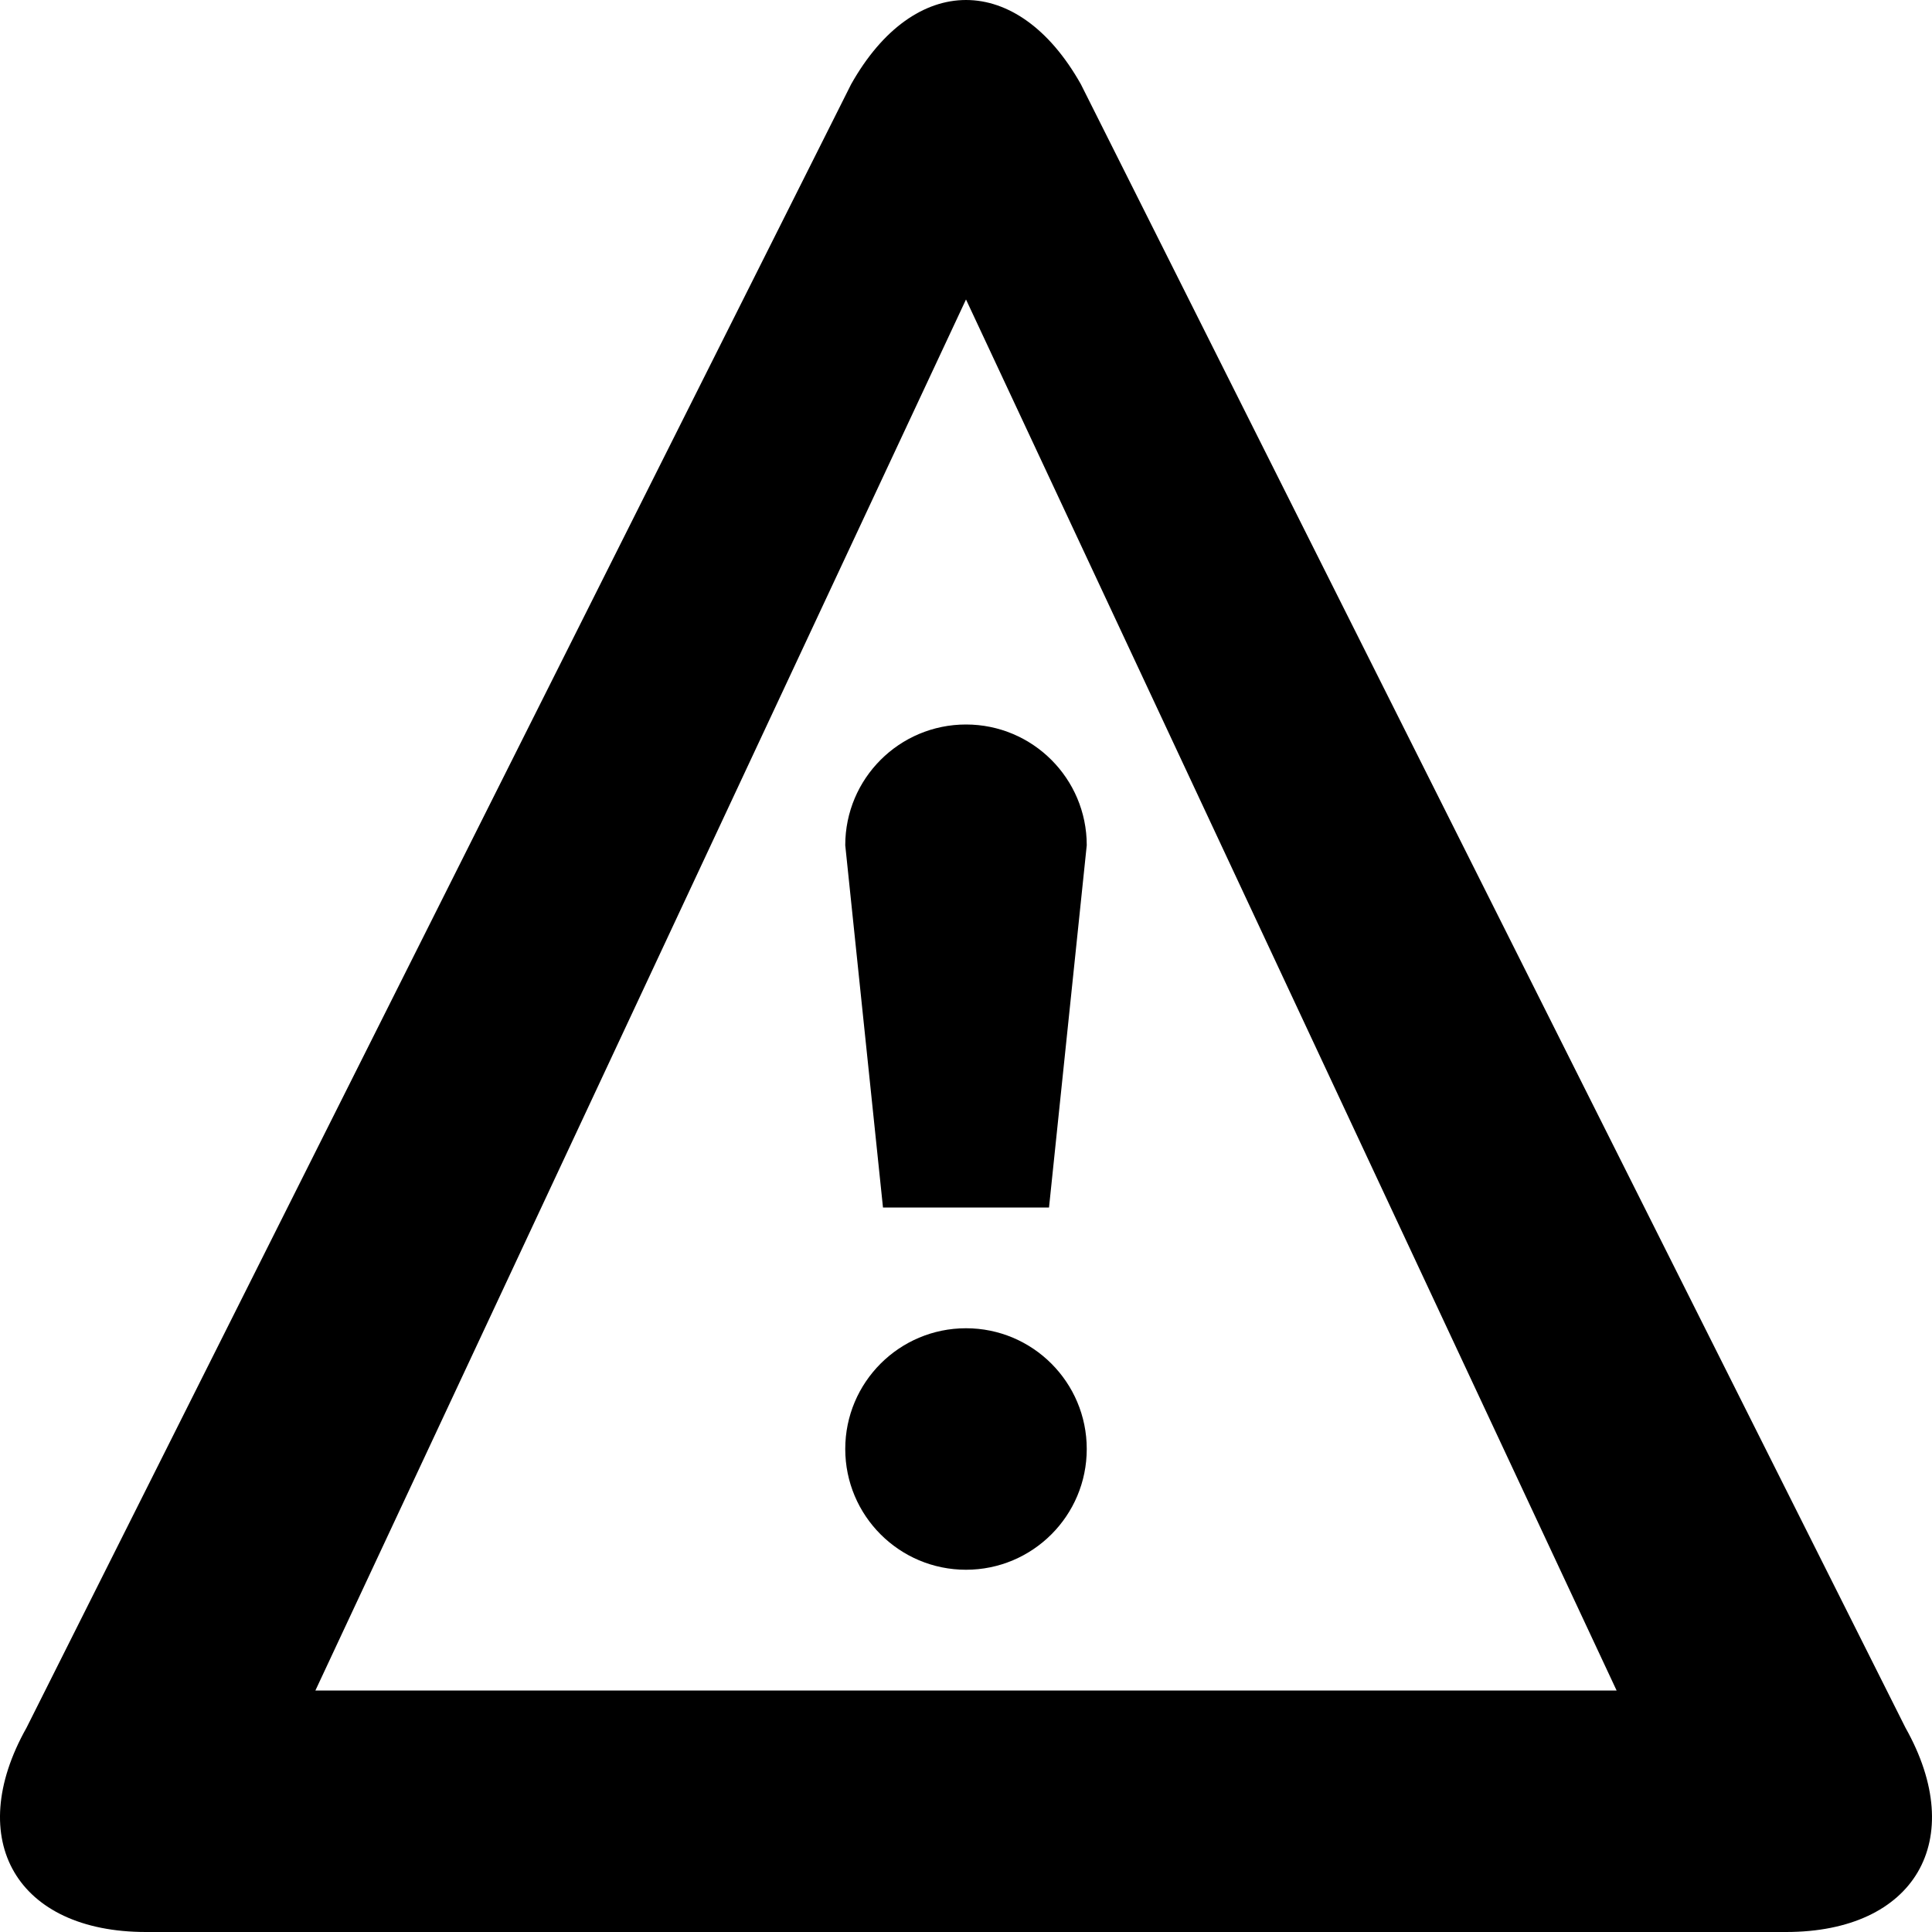
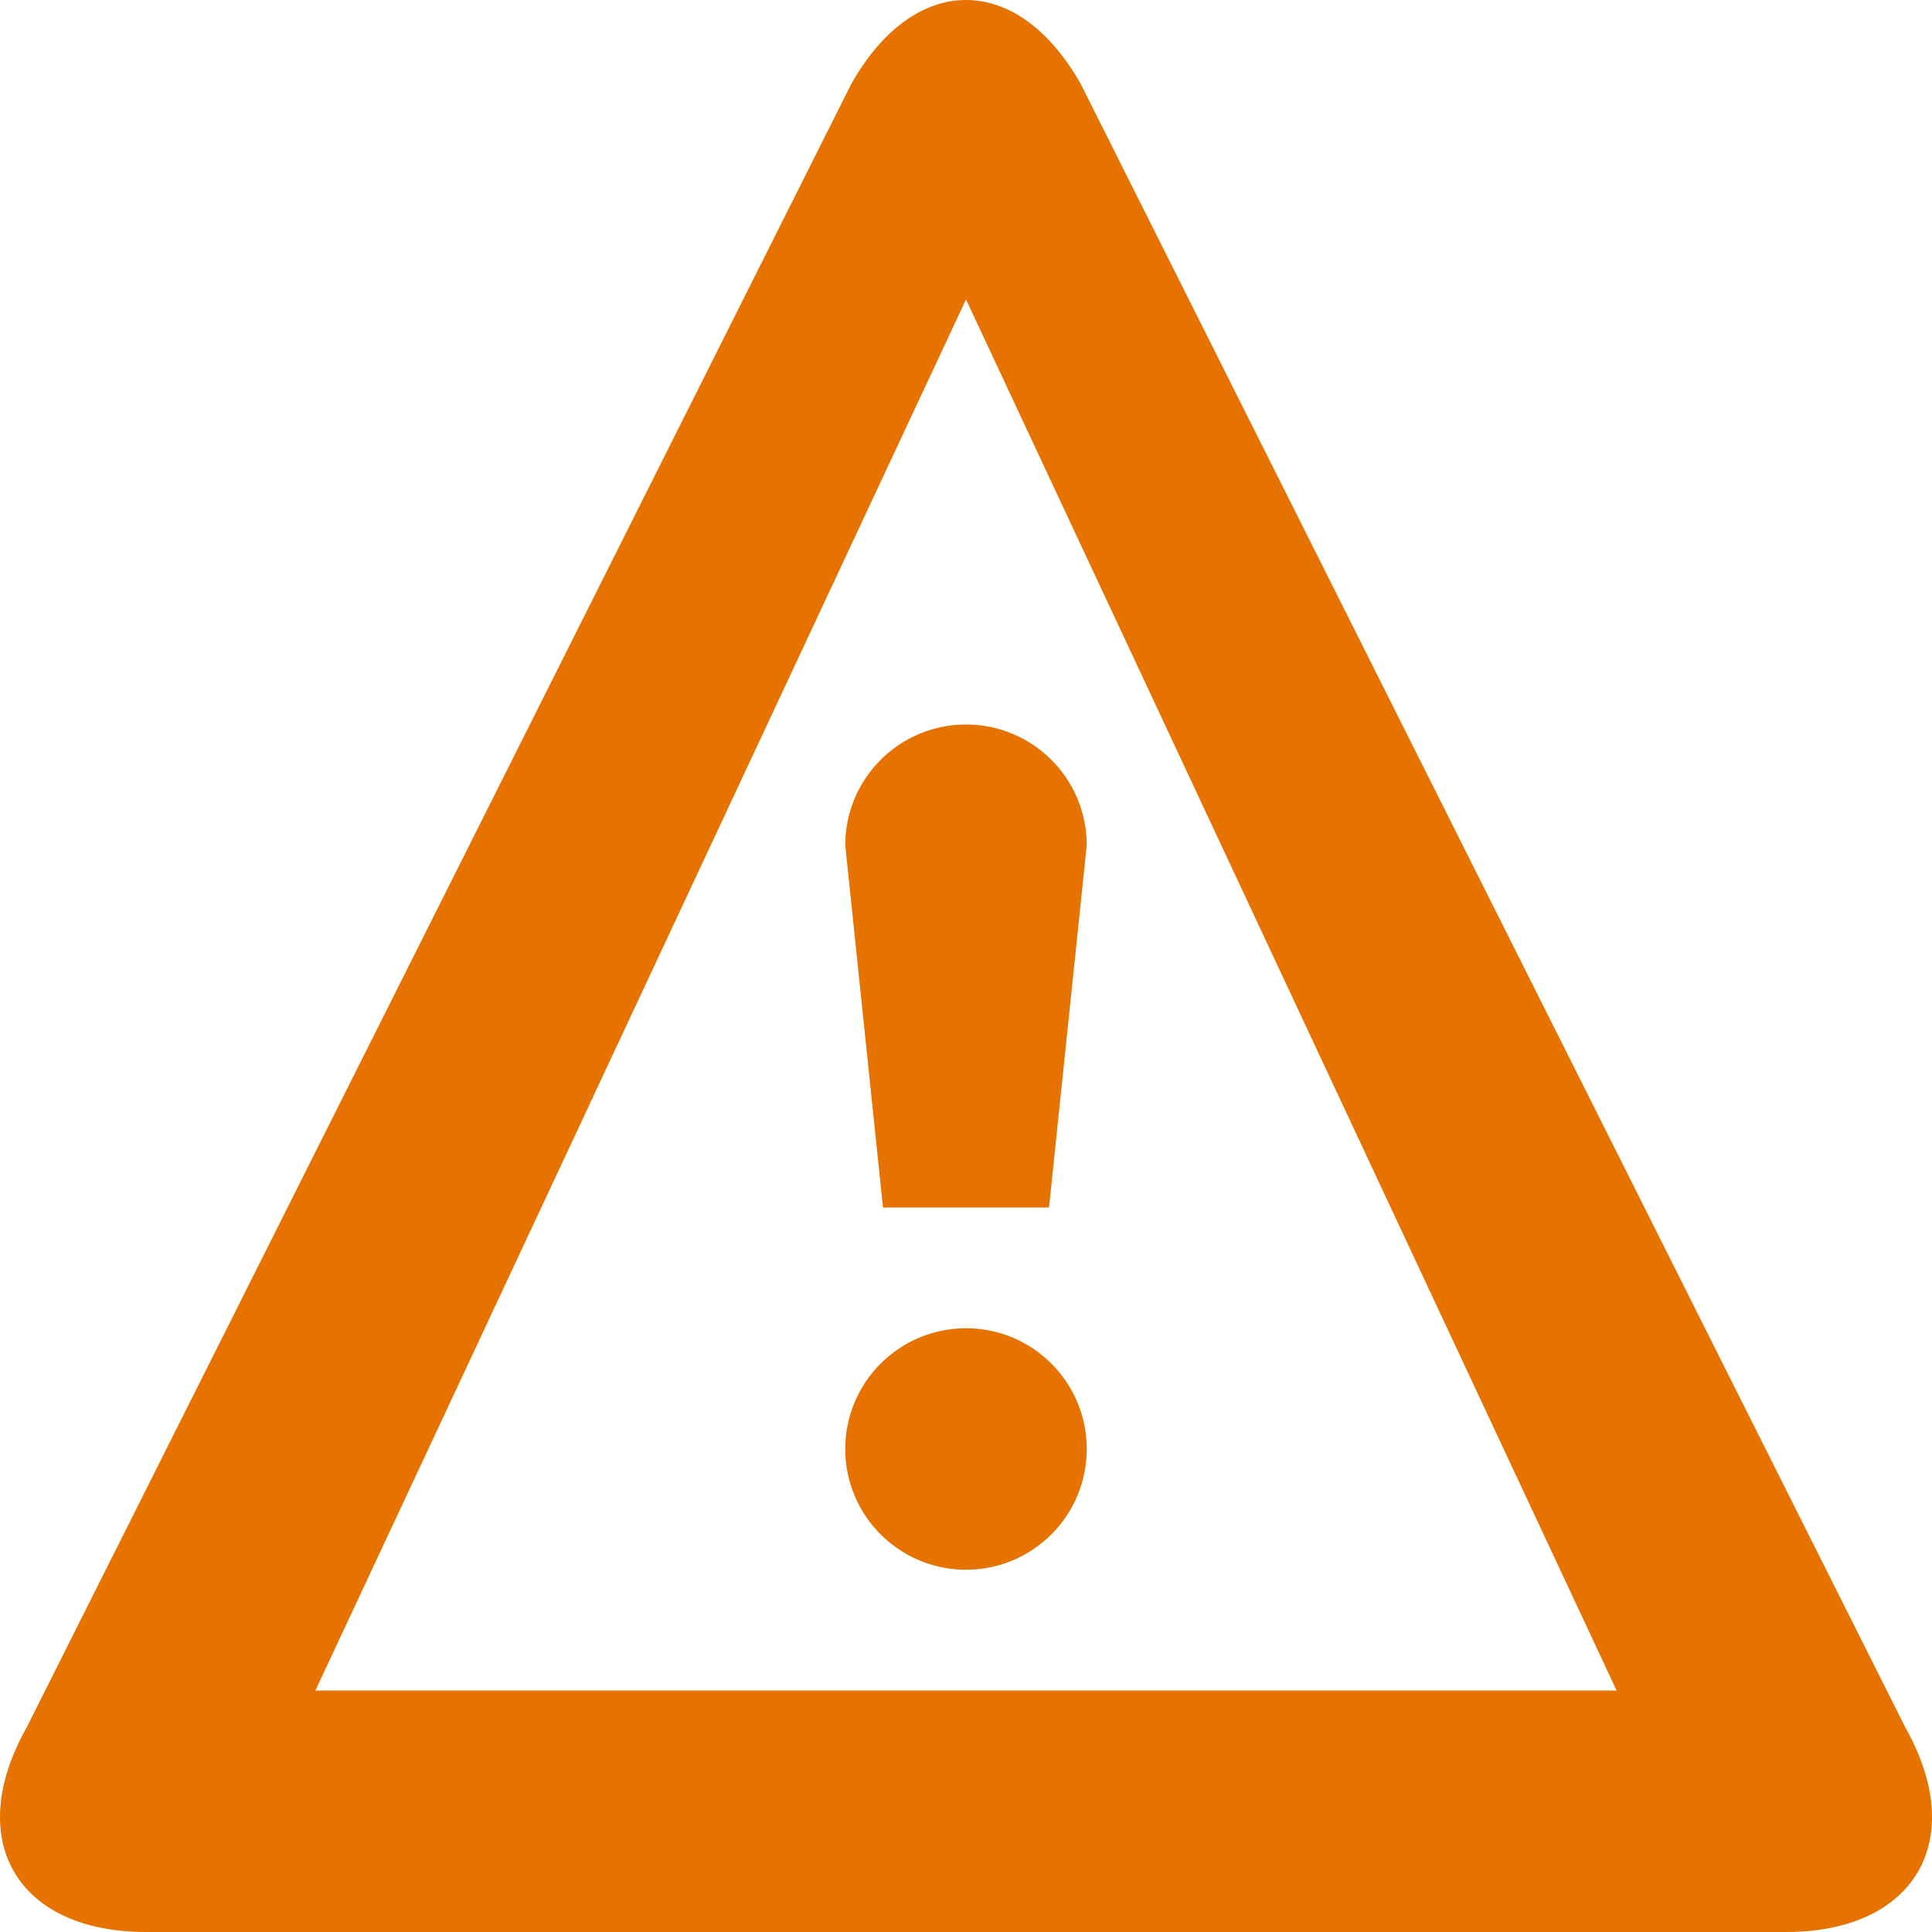
<svg xmlns="http://www.w3.org/2000/svg" width="512" height="512">
-   <path d="M256 79.362l-172.417 368.638h344.834l-172.417-368.638zm0-79.362c11.035 0 22.07 7.441 30.442 22.324l218.536 435.556c16.745 29.766 2.5 54.12-31.651 54.12h-434.654c-34.152 0-48.395-24.354-31.652-54.12l218.537-435.556c8.372-14.883 19.407-22.324 30.442-22.324zm-32 384a32 32 2520 1 0 64 0 32 32 2520 1 0-64 0zm32-192c17.673 0 32 14.327 32 32l-10 96h-44l-10-96c0-17.673 14.327-32 32-32z" />
+   <path fill="#e67300" d="M256 79.362l-172.417 368.638h344.834l-172.417-368.638zm0-79.362c11.035 0 22.07 7.441 30.442 22.324l218.536 435.556c16.745 29.766 2.5 54.12-31.651 54.12h-434.654c-34.152 0-48.395-24.354-31.652-54.12l218.537-435.556c8.372-14.883 19.407-22.324 30.442-22.324zm-32 384a32 32 2520 1 0 64 0 32 32 2520 1 0-64 0zm32-192c17.673 0 32 14.327 32 32l-10 96h-44l-10-96c0-17.673 14.327-32 32-32z" />
</svg>
